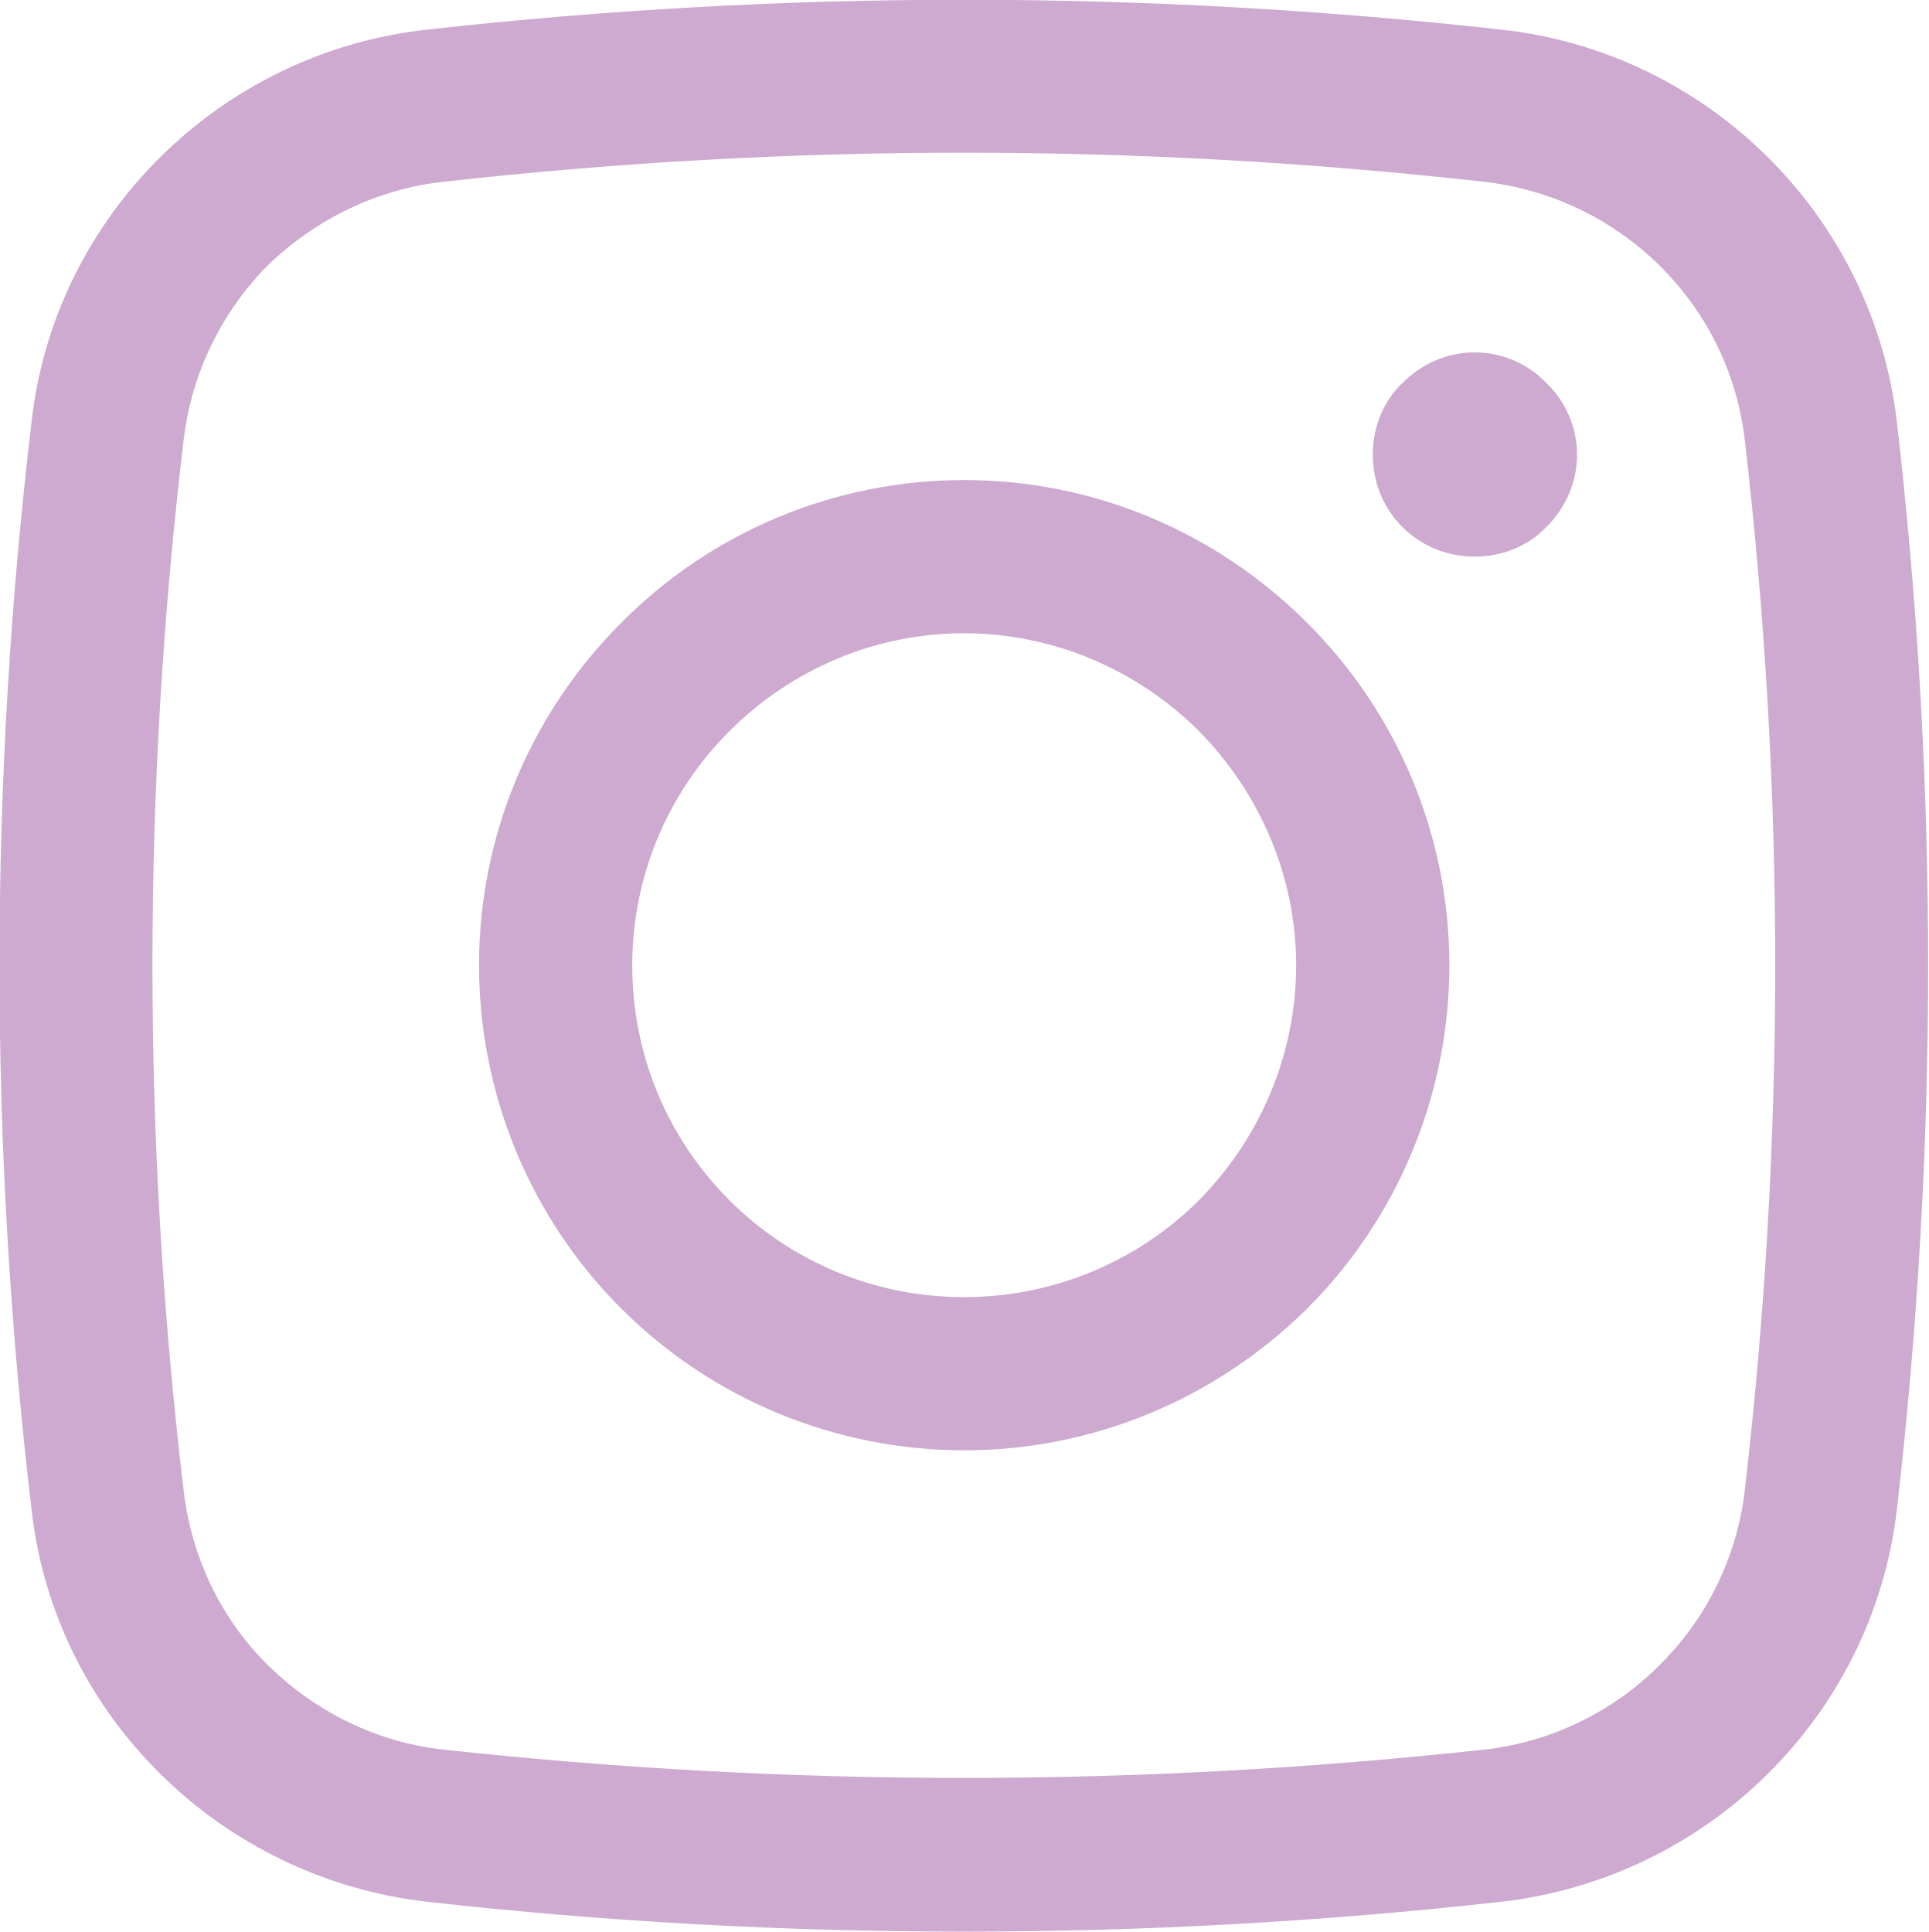
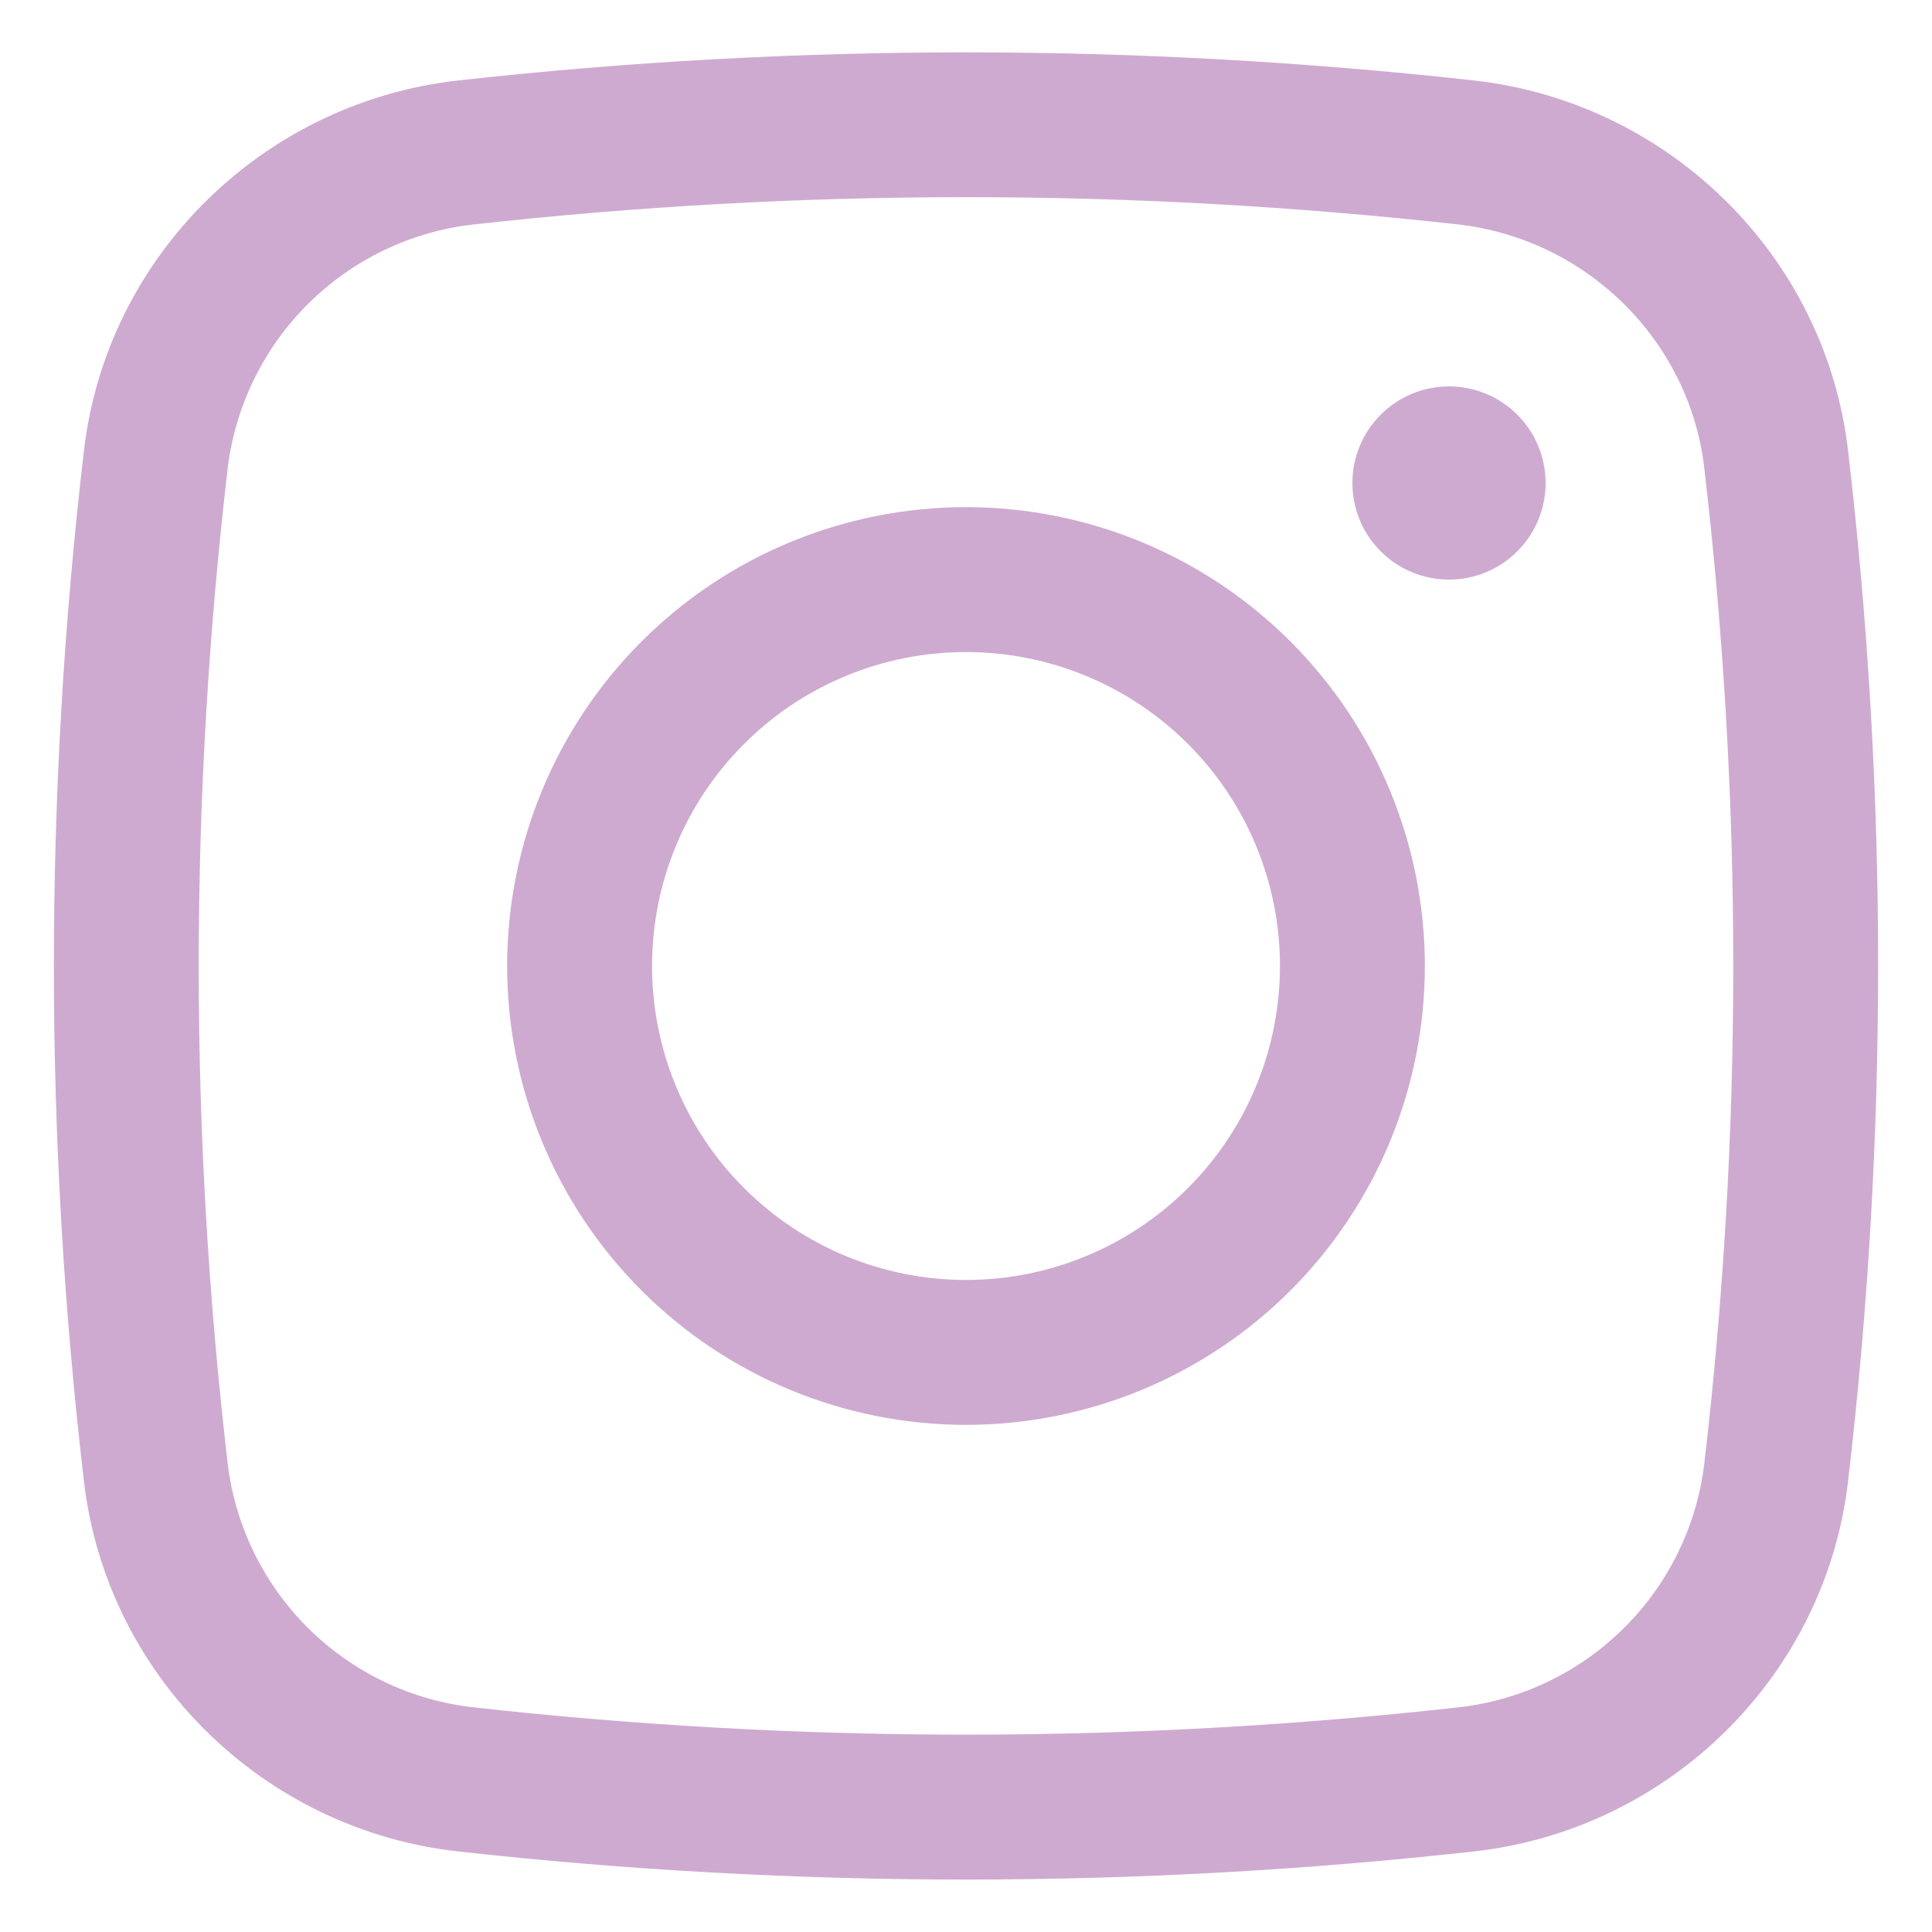
- <svg xmlns="http://www.w3.org/2000/svg" width="18.884" height="18.916" viewBox="0 0 18.884 18.916" fill="none">
-   <defs />
-   <path id="Vector" d="M13.44 4.45C13.44 4.19 13.54 3.93 13.73 3.75C13.92 3.56 14.17 3.45 14.44 3.45C14.7 3.45 14.96 3.56 15.14 3.75C15.33 3.93 15.44 4.19 15.44 4.45C15.44 4.72 15.33 4.97 15.14 5.16C14.96 5.35 14.7 5.45 14.44 5.45C14.17 5.45 13.92 5.35 13.73 5.16C13.54 4.97 13.44 4.72 13.44 4.45Z" fill="#CEAAD0" fill-opacity="1" fill-rule="nonzero" />
-   <path id="Vector" d="M9.44 4.7C8.18 4.7 6.97 5.2 6.08 6.1C5.19 6.99 4.69 8.19 4.69 9.45C4.69 10.71 5.19 11.92 6.08 12.81C6.97 13.7 8.18 14.2 9.44 14.2C10.7 14.2 11.9 13.7 12.8 12.81C13.69 11.92 14.19 10.71 14.19 9.45C14.19 8.19 13.69 6.99 12.8 6.1C11.9 5.2 10.7 4.7 9.44 4.7ZM6.19 9.45C6.19 8.59 6.53 7.77 7.14 7.16C7.75 6.55 8.57 6.2 9.44 6.2C10.3 6.2 11.13 6.55 11.74 7.16C12.34 7.77 12.69 8.59 12.69 9.45C12.69 10.32 12.34 11.14 11.74 11.75C11.13 12.36 10.3 12.7 9.44 12.7C8.57 12.7 7.75 12.36 7.14 11.75C6.53 11.14 6.19 10.32 6.19 9.45Z" fill="#CEAAD0" fill-opacity="1" fill-rule="evenodd" />
-   <path id="Vector" d="M14.7 0.29C11.2 -0.1 7.67 -0.1 4.18 0.29C2.17 0.51 0.54 2.1 0.31 4.12C-0.11 7.66 -0.11 11.24 0.31 14.79C0.54 16.81 2.17 18.39 4.18 18.62C7.67 19.01 11.2 19.01 14.7 18.62C16.71 18.39 18.33 16.81 18.57 14.79C18.98 11.24 18.98 7.66 18.57 4.12C18.33 2.1 16.71 0.51 14.7 0.29ZM4.34 1.78C7.73 1.4 11.14 1.4 14.53 1.78C15.86 1.93 16.92 2.97 17.08 4.29C17.48 7.72 17.48 11.18 17.08 14.61C17 15.26 16.7 15.86 16.24 16.31C15.78 16.77 15.17 17.06 14.53 17.13C11.14 17.5 7.73 17.5 4.34 17.13C3.7 17.06 3.1 16.77 2.63 16.31C2.17 15.86 1.88 15.26 1.8 14.61C1.39 11.18 1.39 7.72 1.8 4.29C1.88 3.65 2.17 3.05 2.63 2.59C3.1 2.14 3.7 1.85 4.34 1.78Z" fill="#CEAAD0" fill-opacity="1" fill-rule="evenodd" />
+ <svg xmlns="http://www.w3.org/2000/svg" width="20" height="20" viewBox="0 0 20 20" fill="none">
+   <path d="M14 5C14 4.735 14.105 4.48 14.293 4.293C14.48 4.105 14.735 4 15 4C15.265 4 15.52 4.105 15.707 4.293C15.895 4.48 16 4.735 16 5C16 5.265 15.895 5.52 15.707 5.707C15.52 5.895 15.265 6 15 6C14.735 6 14.48 5.895 14.293 5.707C14.105 5.52 14 5.265 14 5Z" fill="#CEAAD0" />
+   <path fill-rule="evenodd" clip-rule="evenodd" d="M10 5.25C8.74 5.25 7.532 5.75 6.641 6.641C5.75 7.532 5.25 8.74 5.25 10C5.25 11.26 5.75 12.468 6.641 13.359C7.532 14.25 8.74 14.75 10 14.75C11.26 14.75 12.468 14.25 13.359 13.359C14.25 12.468 14.75 11.26 14.75 10C14.75 8.74 14.25 7.532 13.359 6.641C12.468 5.75 11.26 5.25 10 5.25ZM6.75 10C6.75 9.138 7.092 8.311 7.702 7.702C8.311 7.092 9.138 6.75 10 6.75C10.862 6.75 11.689 7.092 12.298 7.702C12.908 8.311 13.25 9.138 13.25 10C13.25 10.862 12.908 11.689 12.298 12.298C11.689 12.908 10.862 13.25 10 13.25C9.138 13.25 8.311 12.908 7.702 12.298C7.092 11.689 6.75 10.862 6.75 10Z" fill="#CEAAD0" />
+   <path fill-rule="evenodd" clip-rule="evenodd" d="M15.258 0.833C11.763 0.445 8.237 0.445 4.742 0.833C2.73 1.058 1.105 2.643 0.869 4.665C0.454 8.209 0.454 11.79 0.869 15.335C1.105 17.357 2.729 18.942 4.742 19.166C8.237 19.554 11.763 19.554 15.258 19.166C17.27 18.942 18.895 17.357 19.131 15.335C19.546 11.79 19.546 8.209 19.131 4.665C18.895 2.643 17.271 1.058 15.258 0.833ZM4.908 2.323C8.292 1.947 11.708 1.947 15.092 2.323C16.422 2.473 17.487 3.522 17.642 4.84C18.043 8.268 18.043 11.731 17.642 15.159C17.562 15.805 17.267 16.404 16.804 16.86C16.341 17.317 15.738 17.604 15.092 17.675C11.708 18.051 8.292 18.051 4.908 17.675C4.262 17.604 3.659 17.317 3.196 16.86C2.734 16.404 2.438 15.805 2.358 15.159C1.957 11.731 1.957 8.268 2.358 4.84C2.438 4.194 2.734 3.595 3.196 3.139C3.659 2.682 4.262 2.394 4.908 2.323Z" fill="#CEAAD0" />
</svg>
